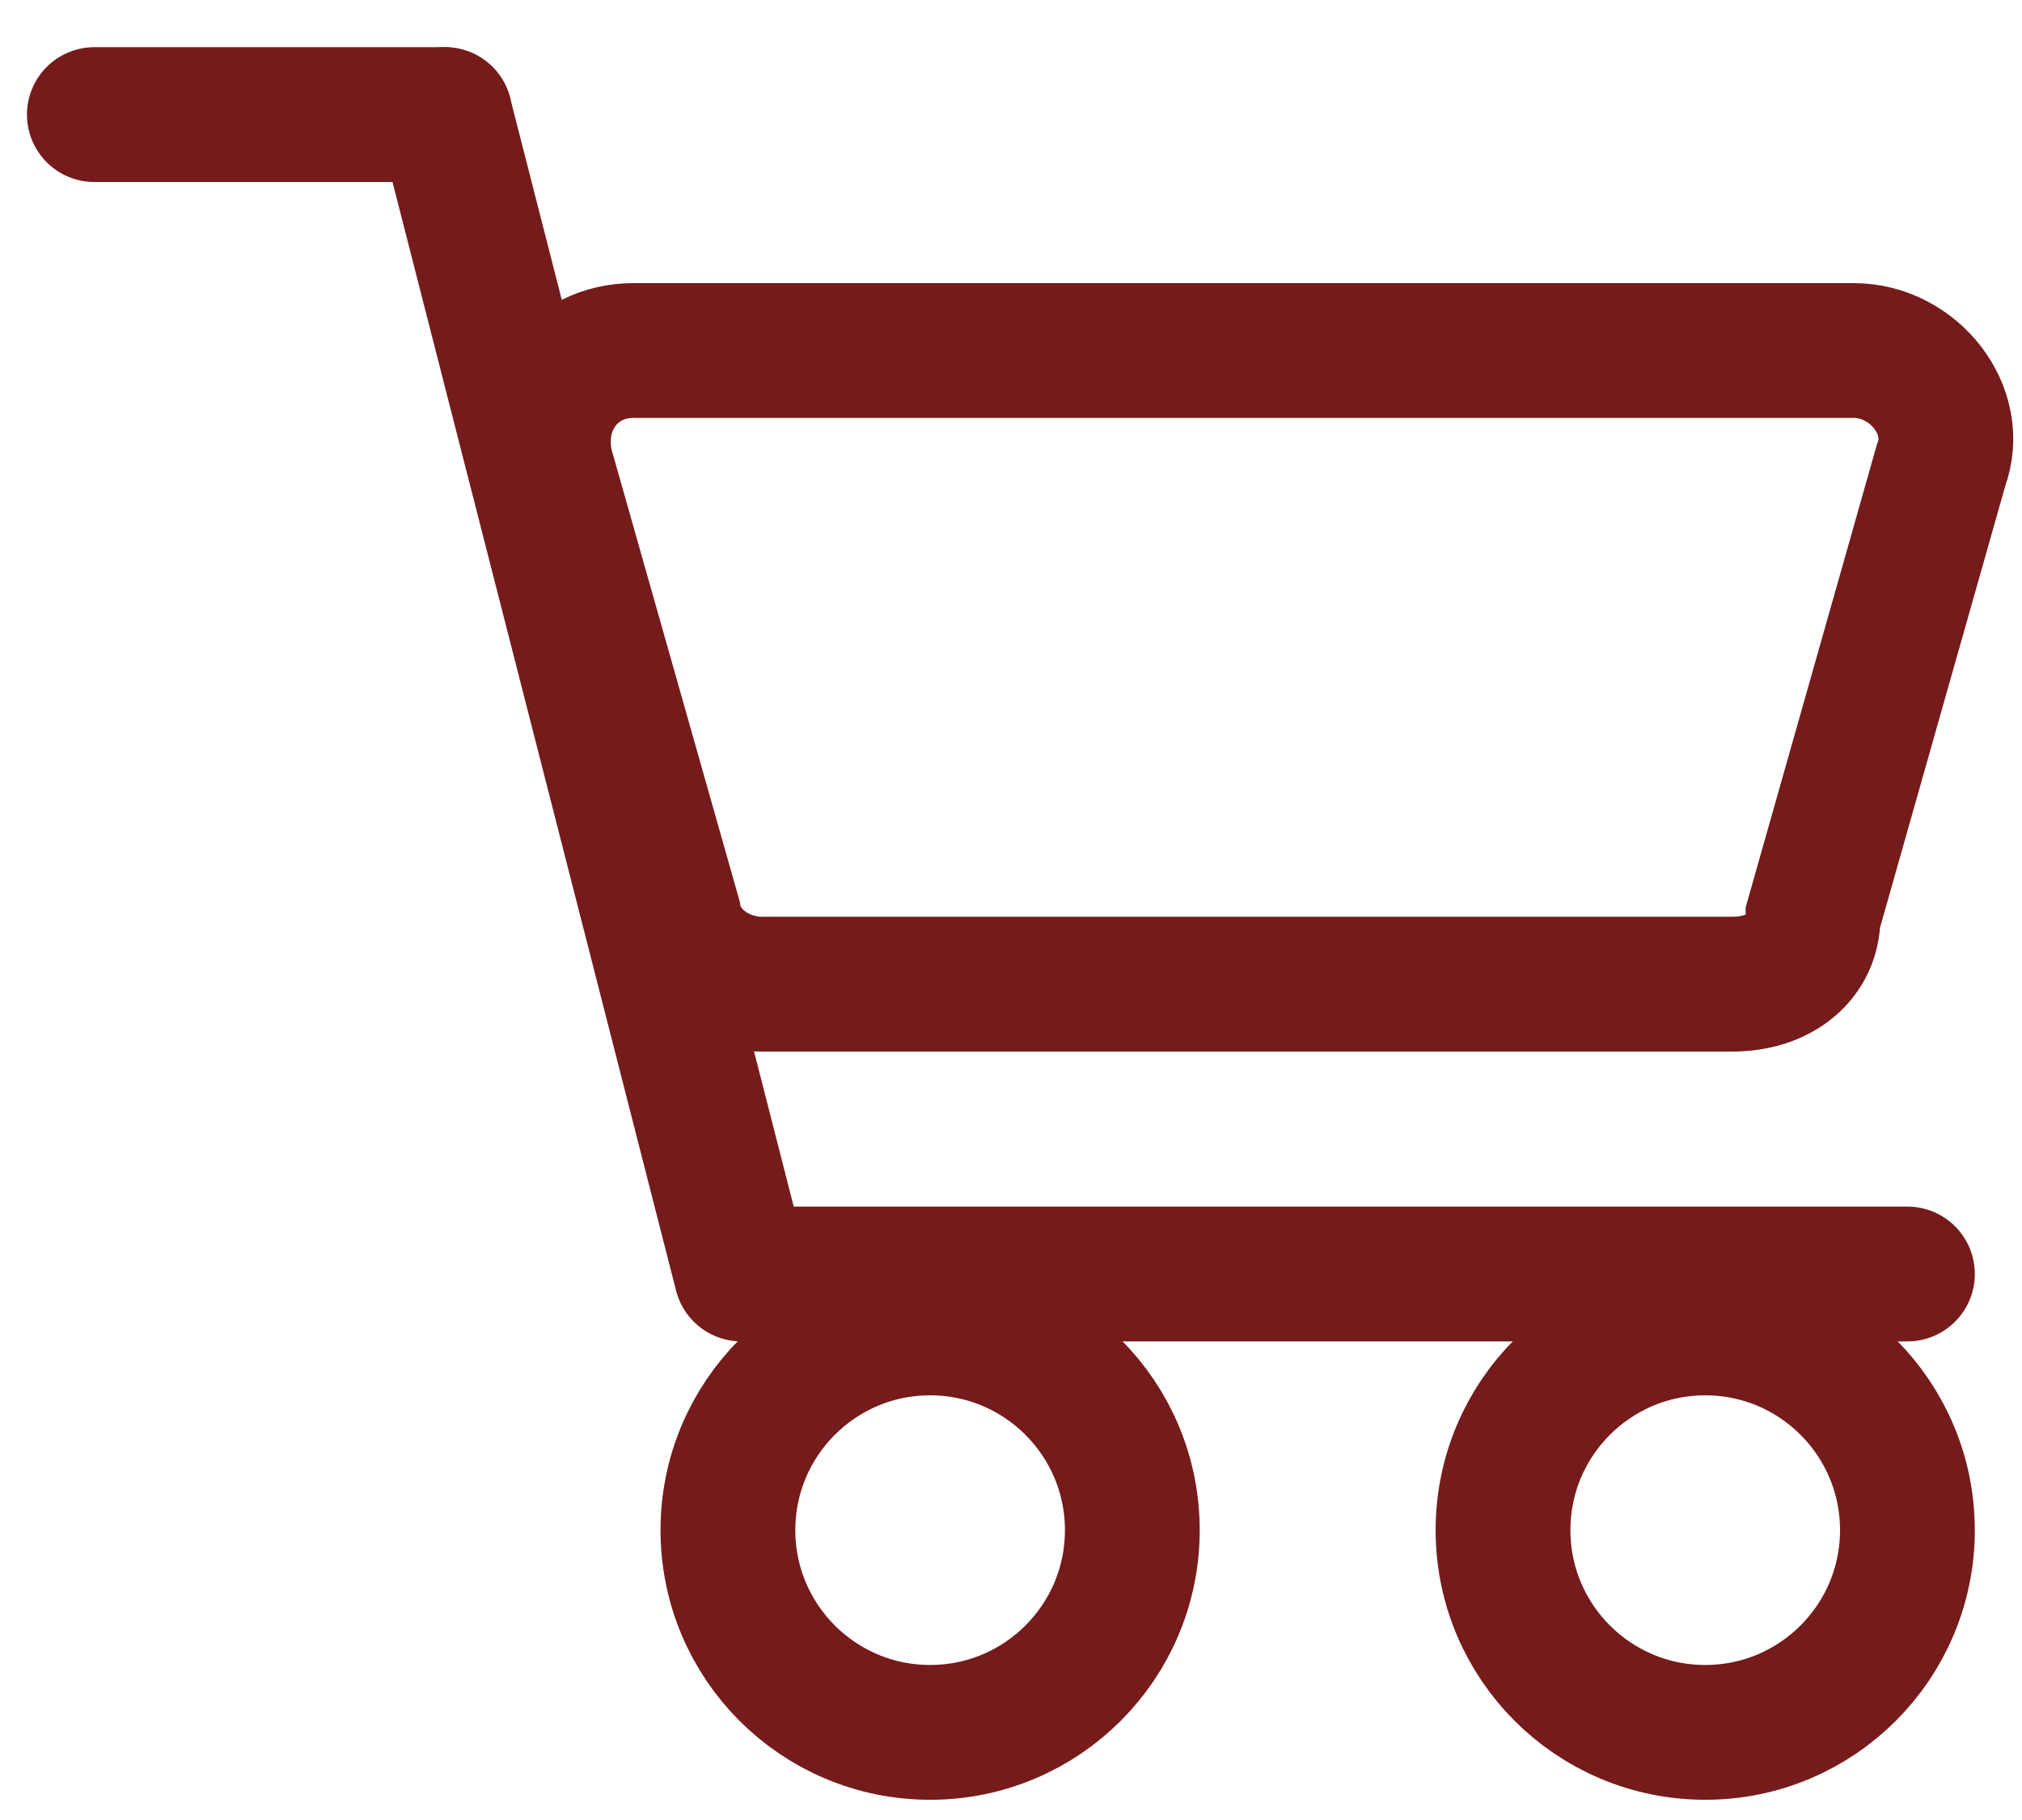
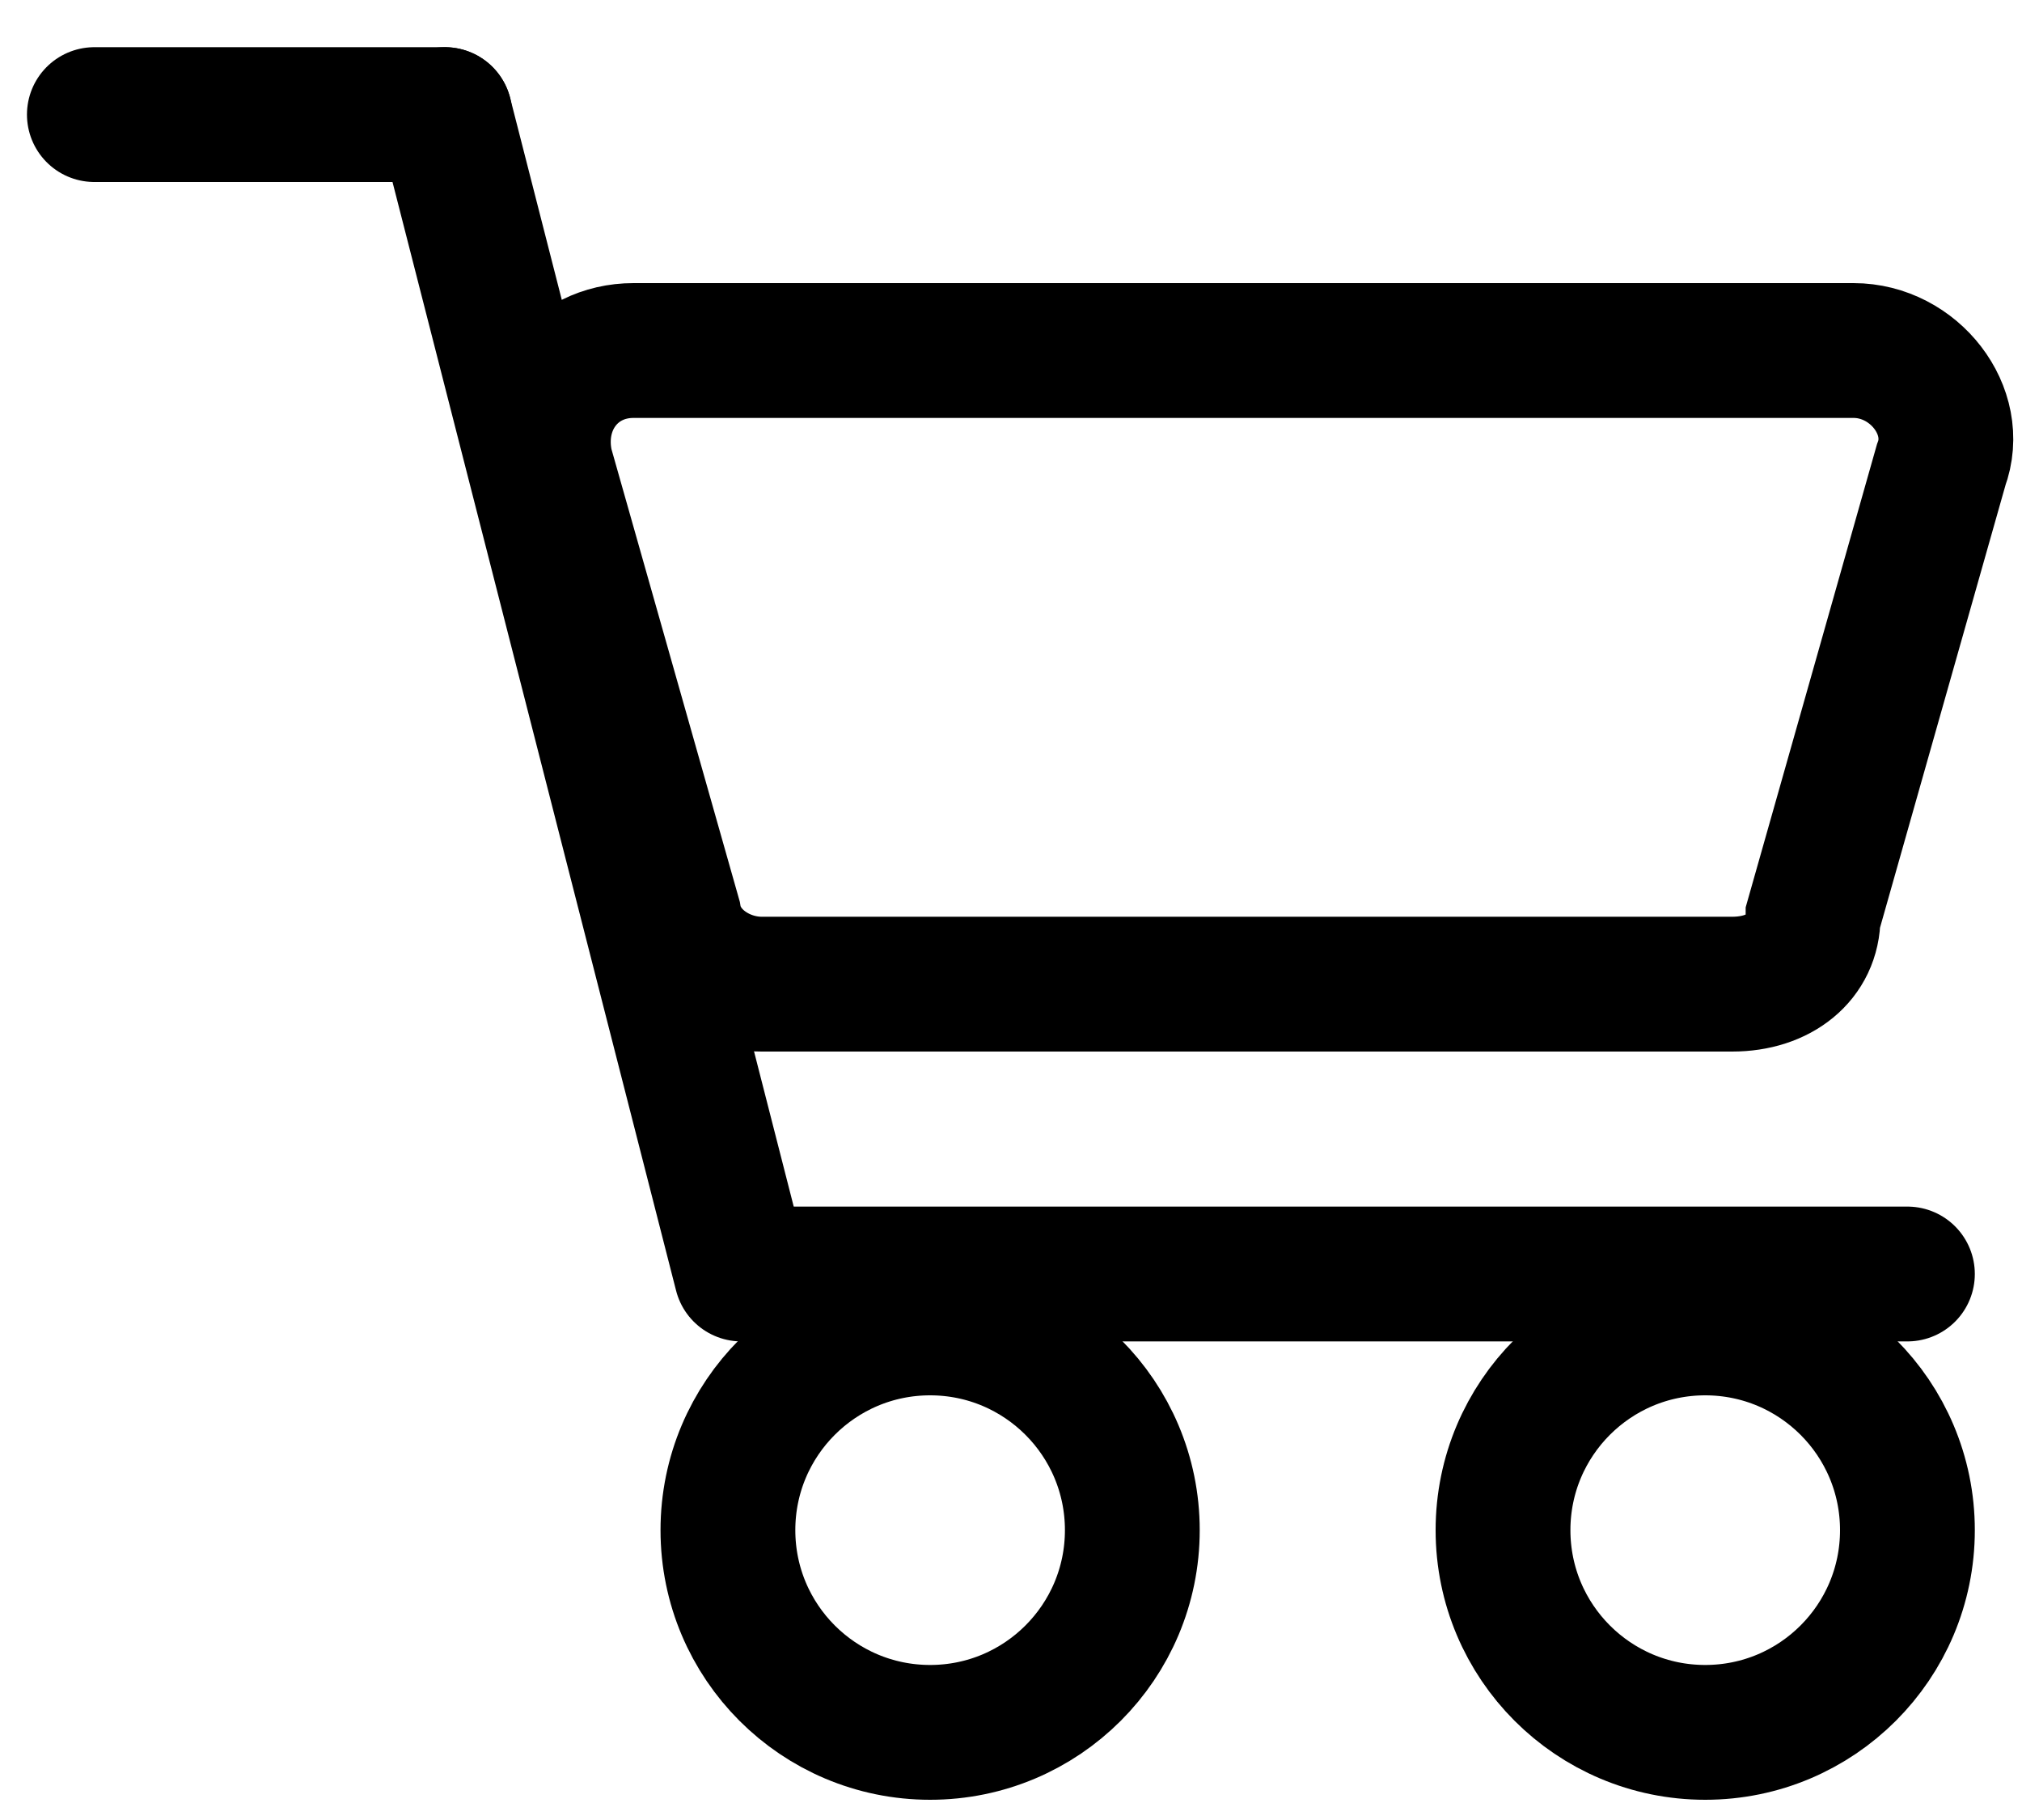
<svg xmlns="http://www.w3.org/2000/svg" fill="none" height="27" viewBox="0 0 30 27" width="30">
-   <path d="M1.4 1.7H6.6" stroke="rgb(117, 27, 27)" stroke-linecap="round" stroke-miterlimit="10" stroke-width="2" />
-   <path d="M6.6 1.7L11 18.9" stroke="rgb(117, 27, 27)" stroke-linecap="round" stroke-miterlimit="10" stroke-width="2" />
-   <path d="M11.8 18.9H28.3" stroke="rgb(117, 27, 27)" stroke-linecap="round" stroke-miterlimit="10" stroke-width="2" />
-   <path d="M13.8 25.7C15.457 25.7 16.8 24.357 16.8 22.7C16.8 21.043 15.457 19.7 13.8 19.7C12.143 19.7 10.8 21.043 10.8 22.7C10.8 24.357 12.143 25.7 13.8 25.7Z" stroke="rgb(117, 27, 27)" stroke-linecap="round" stroke-miterlimit="10" stroke-width="2" />
-   <path d="M25.3 25.7C26.957 25.7 28.3 24.357 28.3 22.7C28.3 21.043 26.957 19.7 25.3 19.7C23.643 19.7 22.3 21.043 22.3 22.7C22.3 24.357 23.643 25.7 25.3 25.7Z" stroke="rgb(117, 27, 27)" stroke-linecap="round" stroke-miterlimit="10" stroke-width="2" />
-   <path d="M25.7 14.6H11.3C10.7 14.6 10.1 14.2 10 13.6L8.1 6.9C7.9 6 8.5 5.2 9.4 5.2H27.5C28.4 5.2 29.1 6.1 28.8 6.9L26.9 13.6C26.9 14.2 26.4 14.6 25.7 14.6Z" stroke="rgb(117, 27, 27)" stroke-linecap="round" stroke-miterlimit="10" stroke-width="2" />
+   <path d="M1.4 1.7H6.6" stroke="rgb(0 0 0)" stroke-linecap="round" stroke-miterlimit="10" stroke-width="2" />
+   <path d="M6.6 1.7L11 18.9" stroke="rgb(0 0 0)" stroke-linecap="round" stroke-miterlimit="10" stroke-width="2" />
+   <path d="M11.8 18.9H28.3" stroke="rgb(0 0 0)" stroke-linecap="round" stroke-miterlimit="10" stroke-width="2" />
+   <path d="M13.8 25.7C15.457 25.7 16.8 24.357 16.8 22.7C16.8 21.043 15.457 19.7 13.8 19.7C12.143 19.7 10.8 21.043 10.8 22.7C10.8 24.357 12.143 25.7 13.8 25.7Z" stroke="rgb(0 0 0)" stroke-linecap="round" stroke-miterlimit="10" stroke-width="2" />
+   <path d="M25.3 25.7C26.957 25.7 28.3 24.357 28.3 22.7C28.3 21.043 26.957 19.7 25.3 19.7C23.643 19.7 22.3 21.043 22.3 22.7C22.3 24.357 23.643 25.7 25.3 25.7Z" stroke="rgb(0 0 0)" stroke-linecap="round" stroke-miterlimit="10" stroke-width="2" />
+   <path d="M25.7 14.6H11.3C10.7 14.6 10.1 14.2 10 13.6L8.1 6.9C7.9 6 8.5 5.2 9.4 5.2H27.5C28.4 5.2 29.1 6.1 28.8 6.9L26.9 13.6C26.9 14.2 26.4 14.6 25.7 14.6Z" stroke="rgb(0 0 0)" stroke-linecap="round" stroke-miterlimit="10" stroke-width="2" />
</svg>
